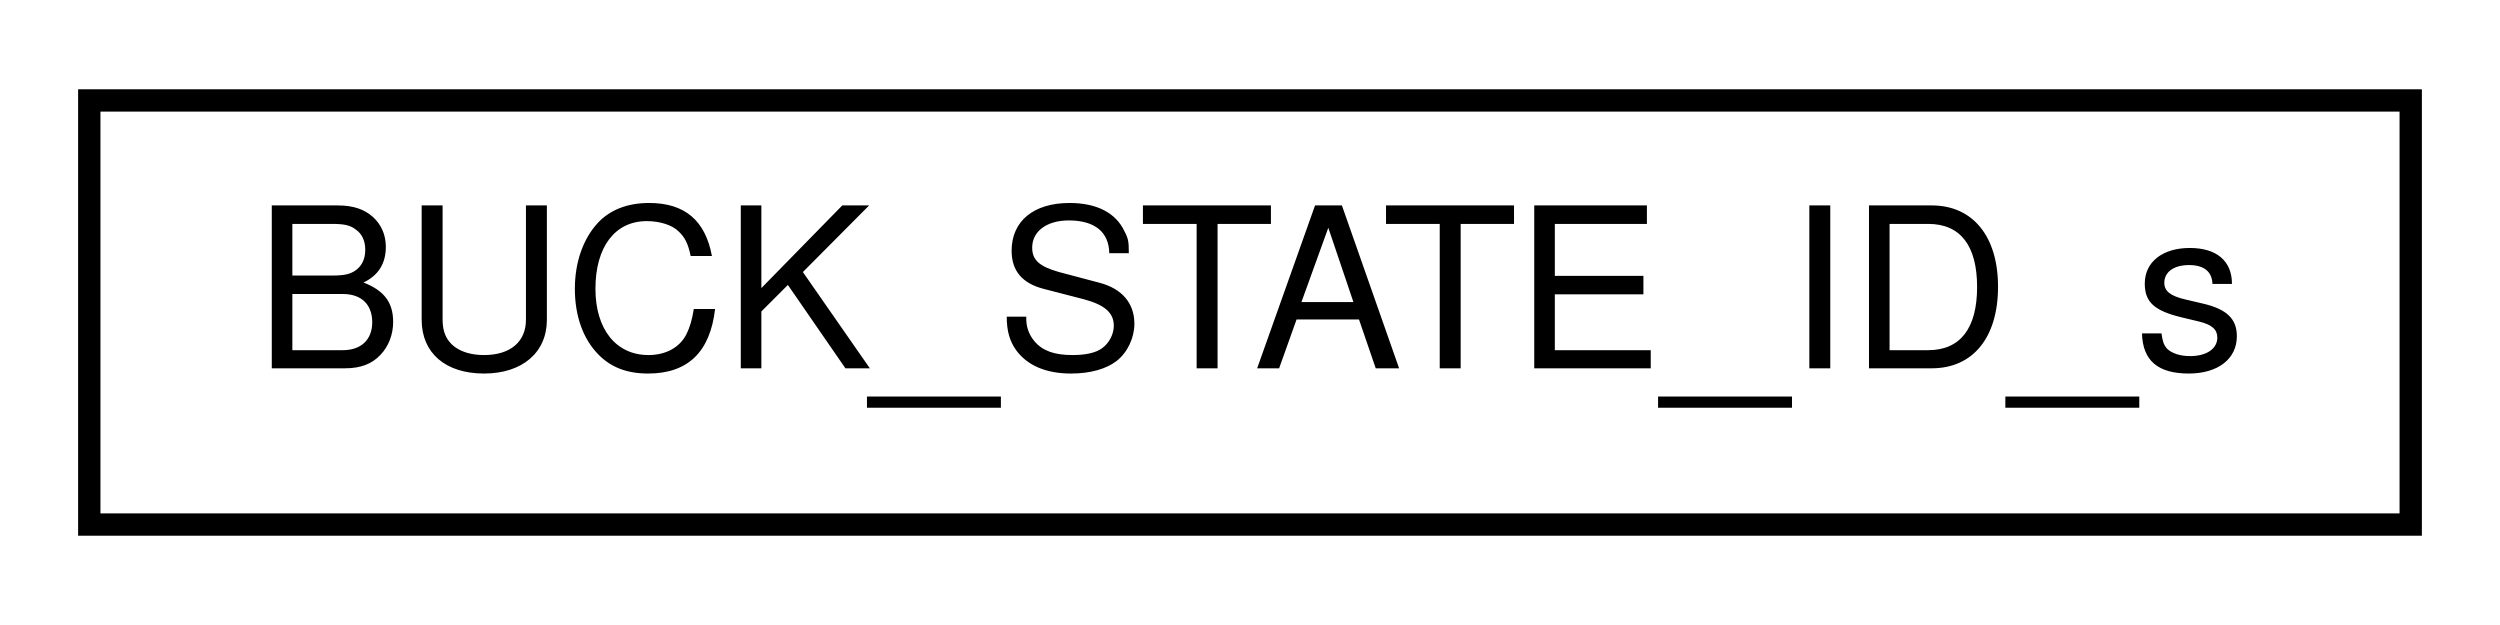
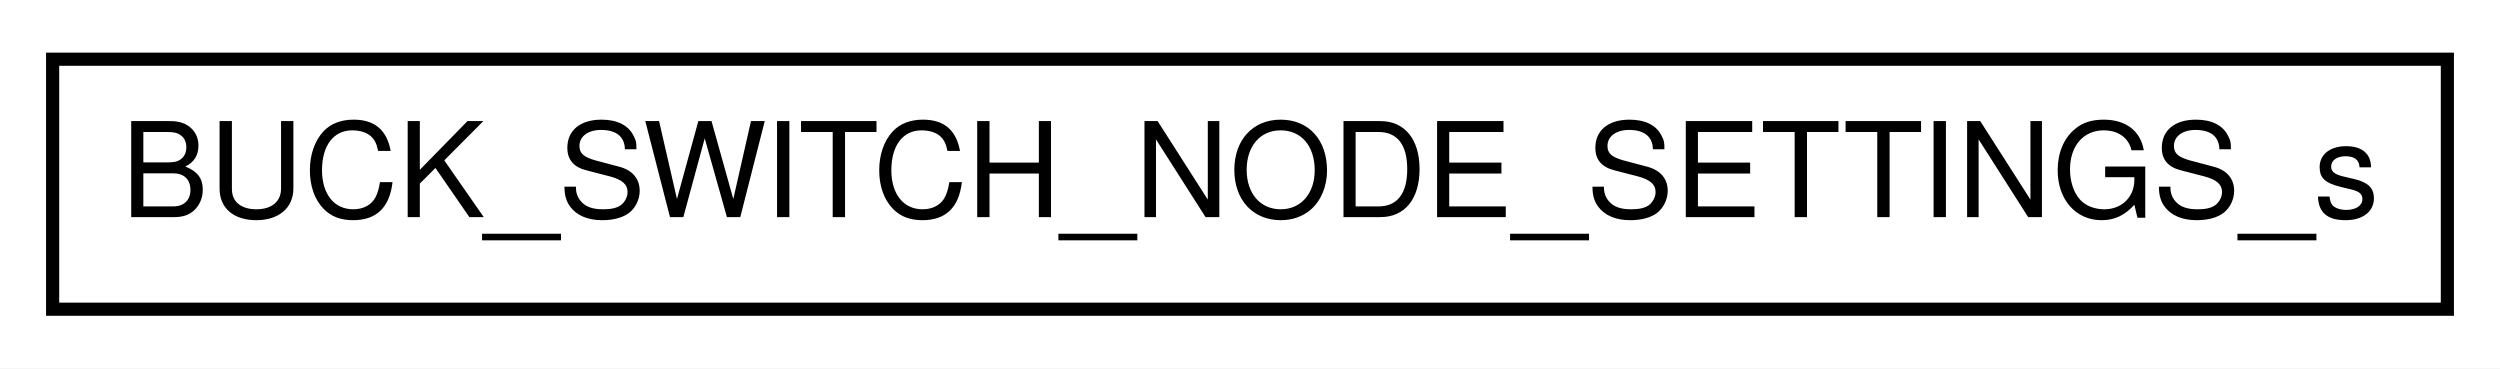
- <svg xmlns="http://www.w3.org/2000/svg" xmlns:xlink="http://www.w3.org/1999/xlink" width="112pt" height="28pt" viewBox="0.00 0.00 112.00 28.00">
+ <svg xmlns="http://www.w3.org/2000/svg" xmlns:xlink="http://www.w3.org/1999/xlink" width="190pt" height="28pt" viewBox="0.00 0.00 190.00 28.00">
  <g id="graph0" class="graph" transform="scale(1 1) rotate(0) translate(4 24)">
-     <polygon fill="white" stroke="transparent" points="-4,4 -4,-24 108,-24 108,4 -4,4" />
+     <polygon fill="white" stroke="transparent" points="-4,4 -4,-24 186,-24 186,4 -4,4" />
    <g id="node1" class="node">
      <g id="a_node1">
-         <a xlink:href="struct_b_u_c_k___s_t_a_t_e___i_d__s.html" target="_top" xlink:title="data structure for the buck statement ID for sub-operating and operating states">
-           <polygon fill="white" stroke="black" points="0,-0.5 0,-19.5 104,-19.5 104,-0.5 0,-0.5" />
-           <text text-anchor="middle" x="52" y="-7.5" font-family="Helvetica,sans-Serif" font-size="10.00">BUCK_STATE_ID_s</text>
+         <a xlink:href="struct_b_u_c_k___s_w_i_t_c_h___n_o_d_e___s_e_t_t_i_n_g_s__s.html" target="_top" xlink:title="Generic power converter switch-node specifications.">
+           <polygon fill="white" stroke="black" points="0,-0.5 0,-19.5 182,-19.5 182,-0.5 0,-0.5" />
+           <text text-anchor="middle" x="91" y="-7.5" font-family="Helvetica,sans-Serif" font-size="10.00">BUCK_SWITCH_NODE_SETTINGS_s</text>
        </a>
      </g>
    </g>
  </g>
</svg>
